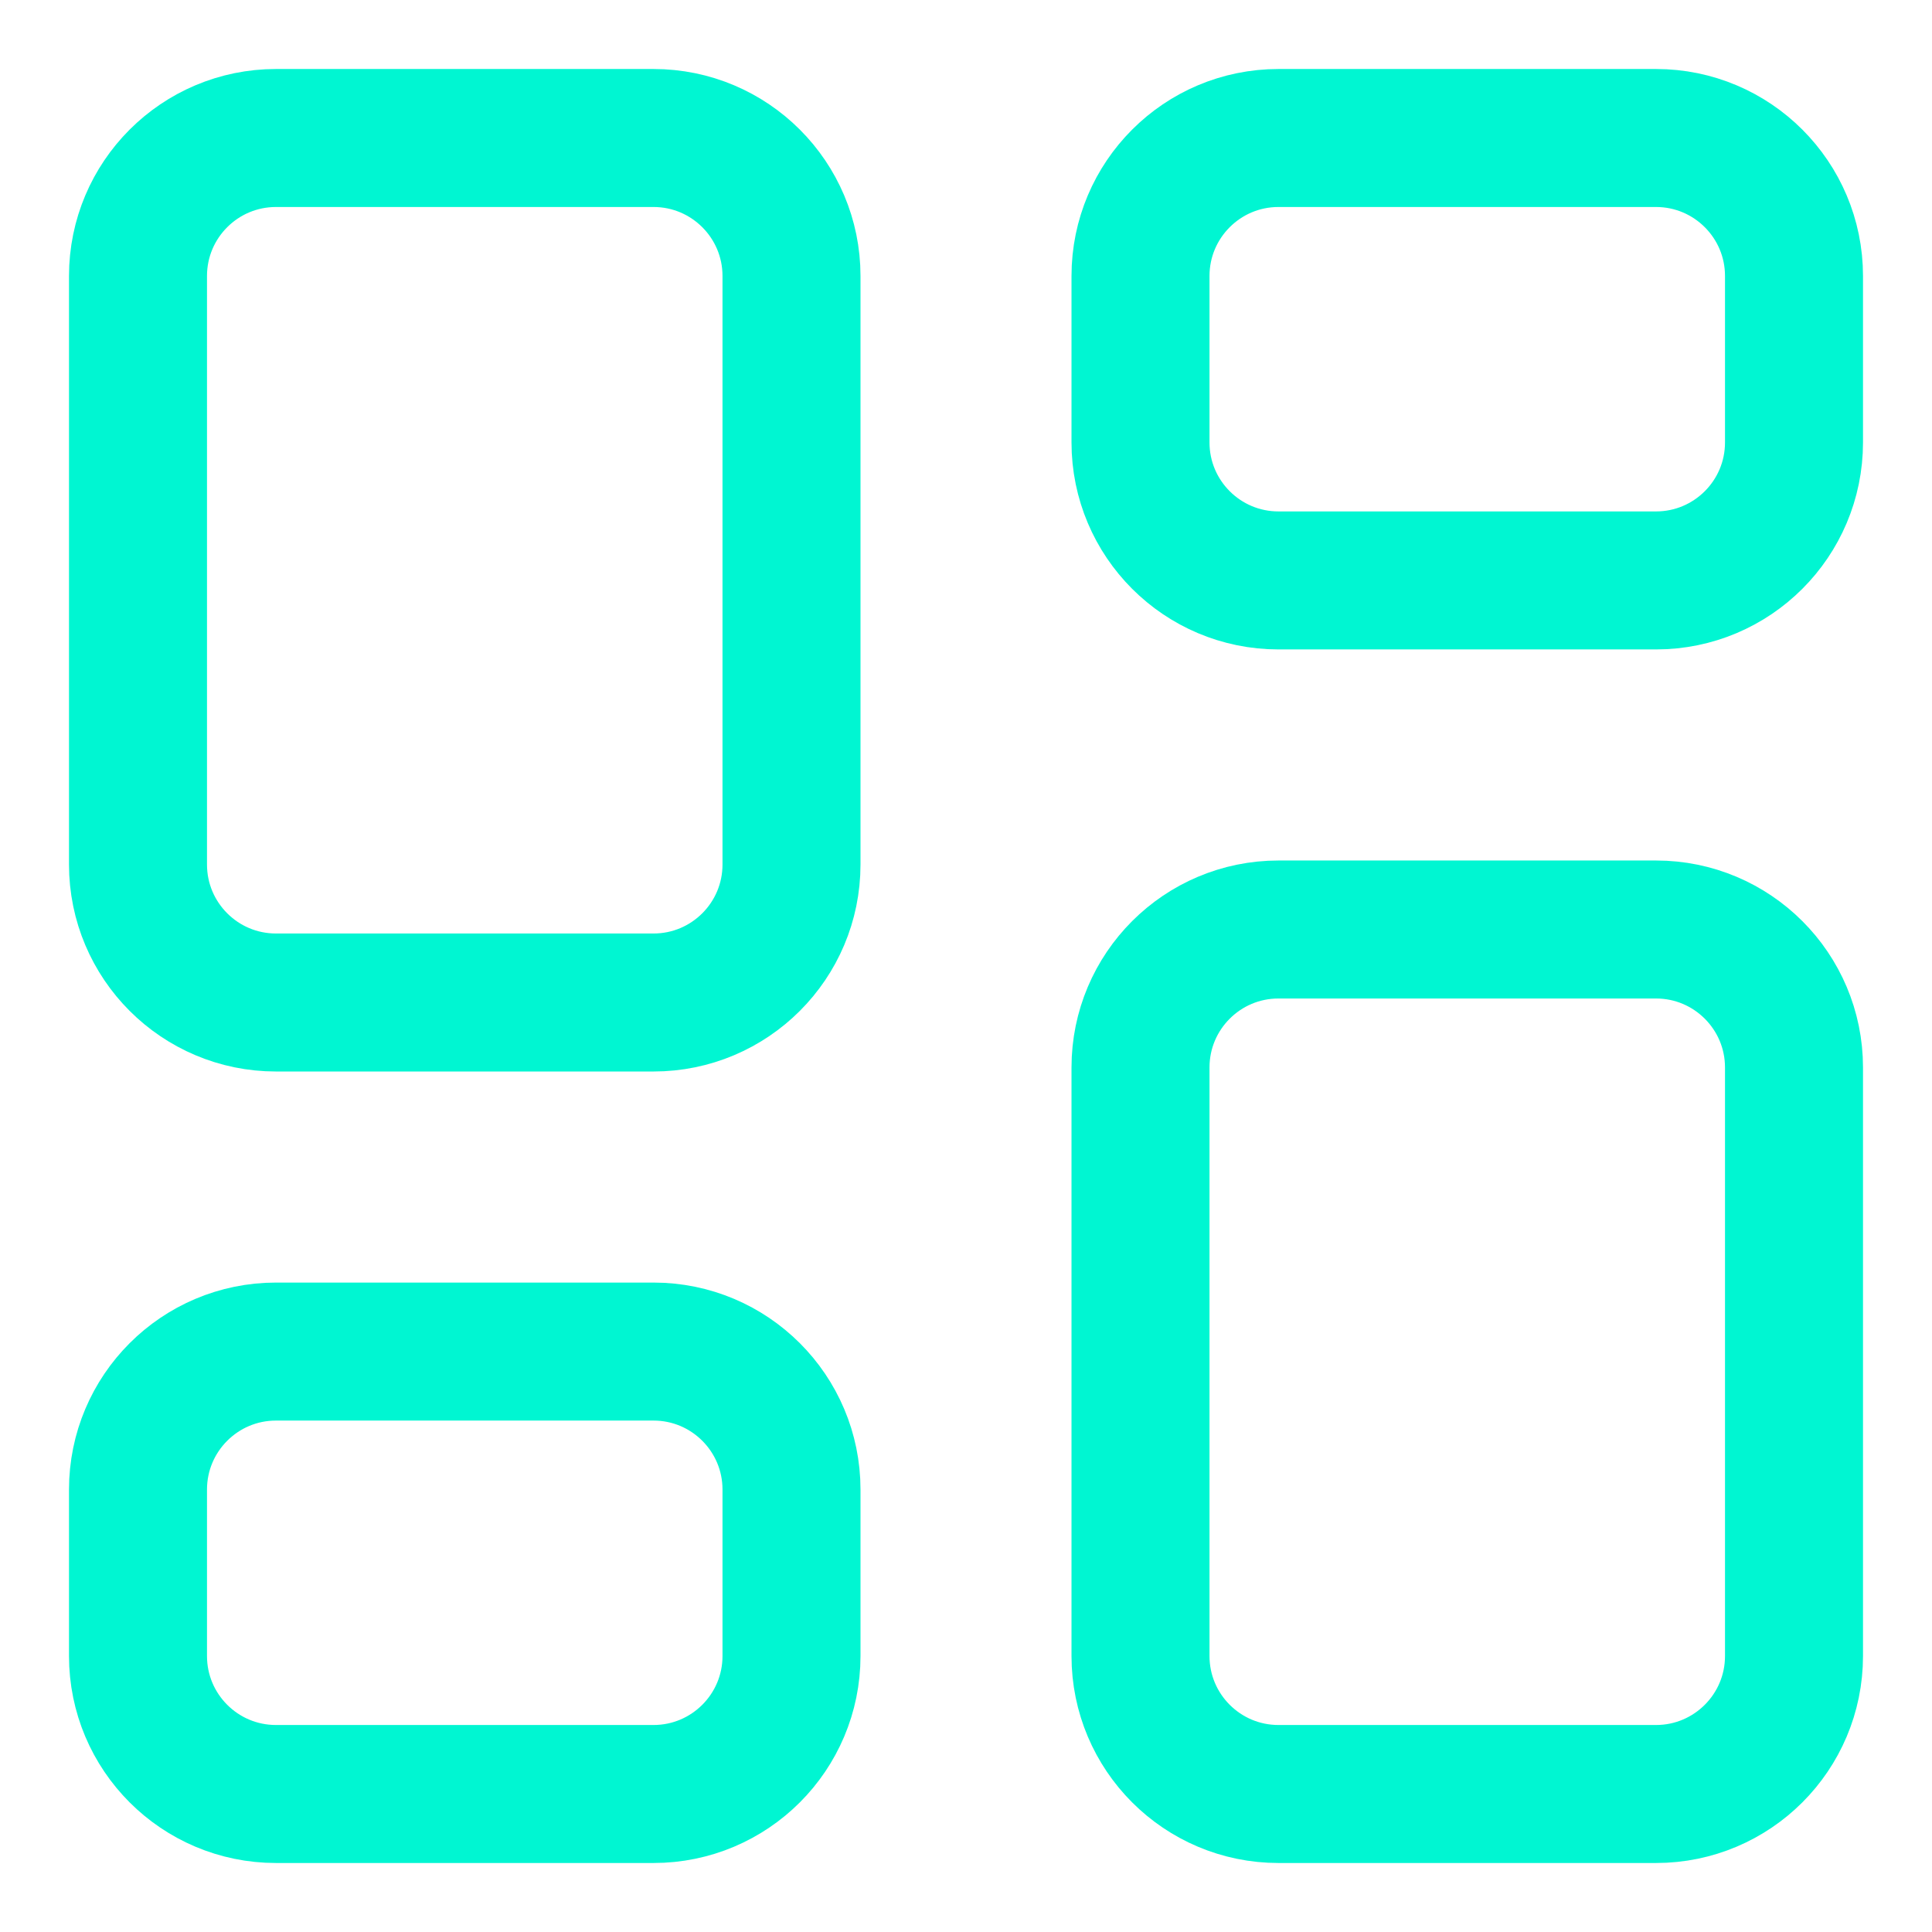
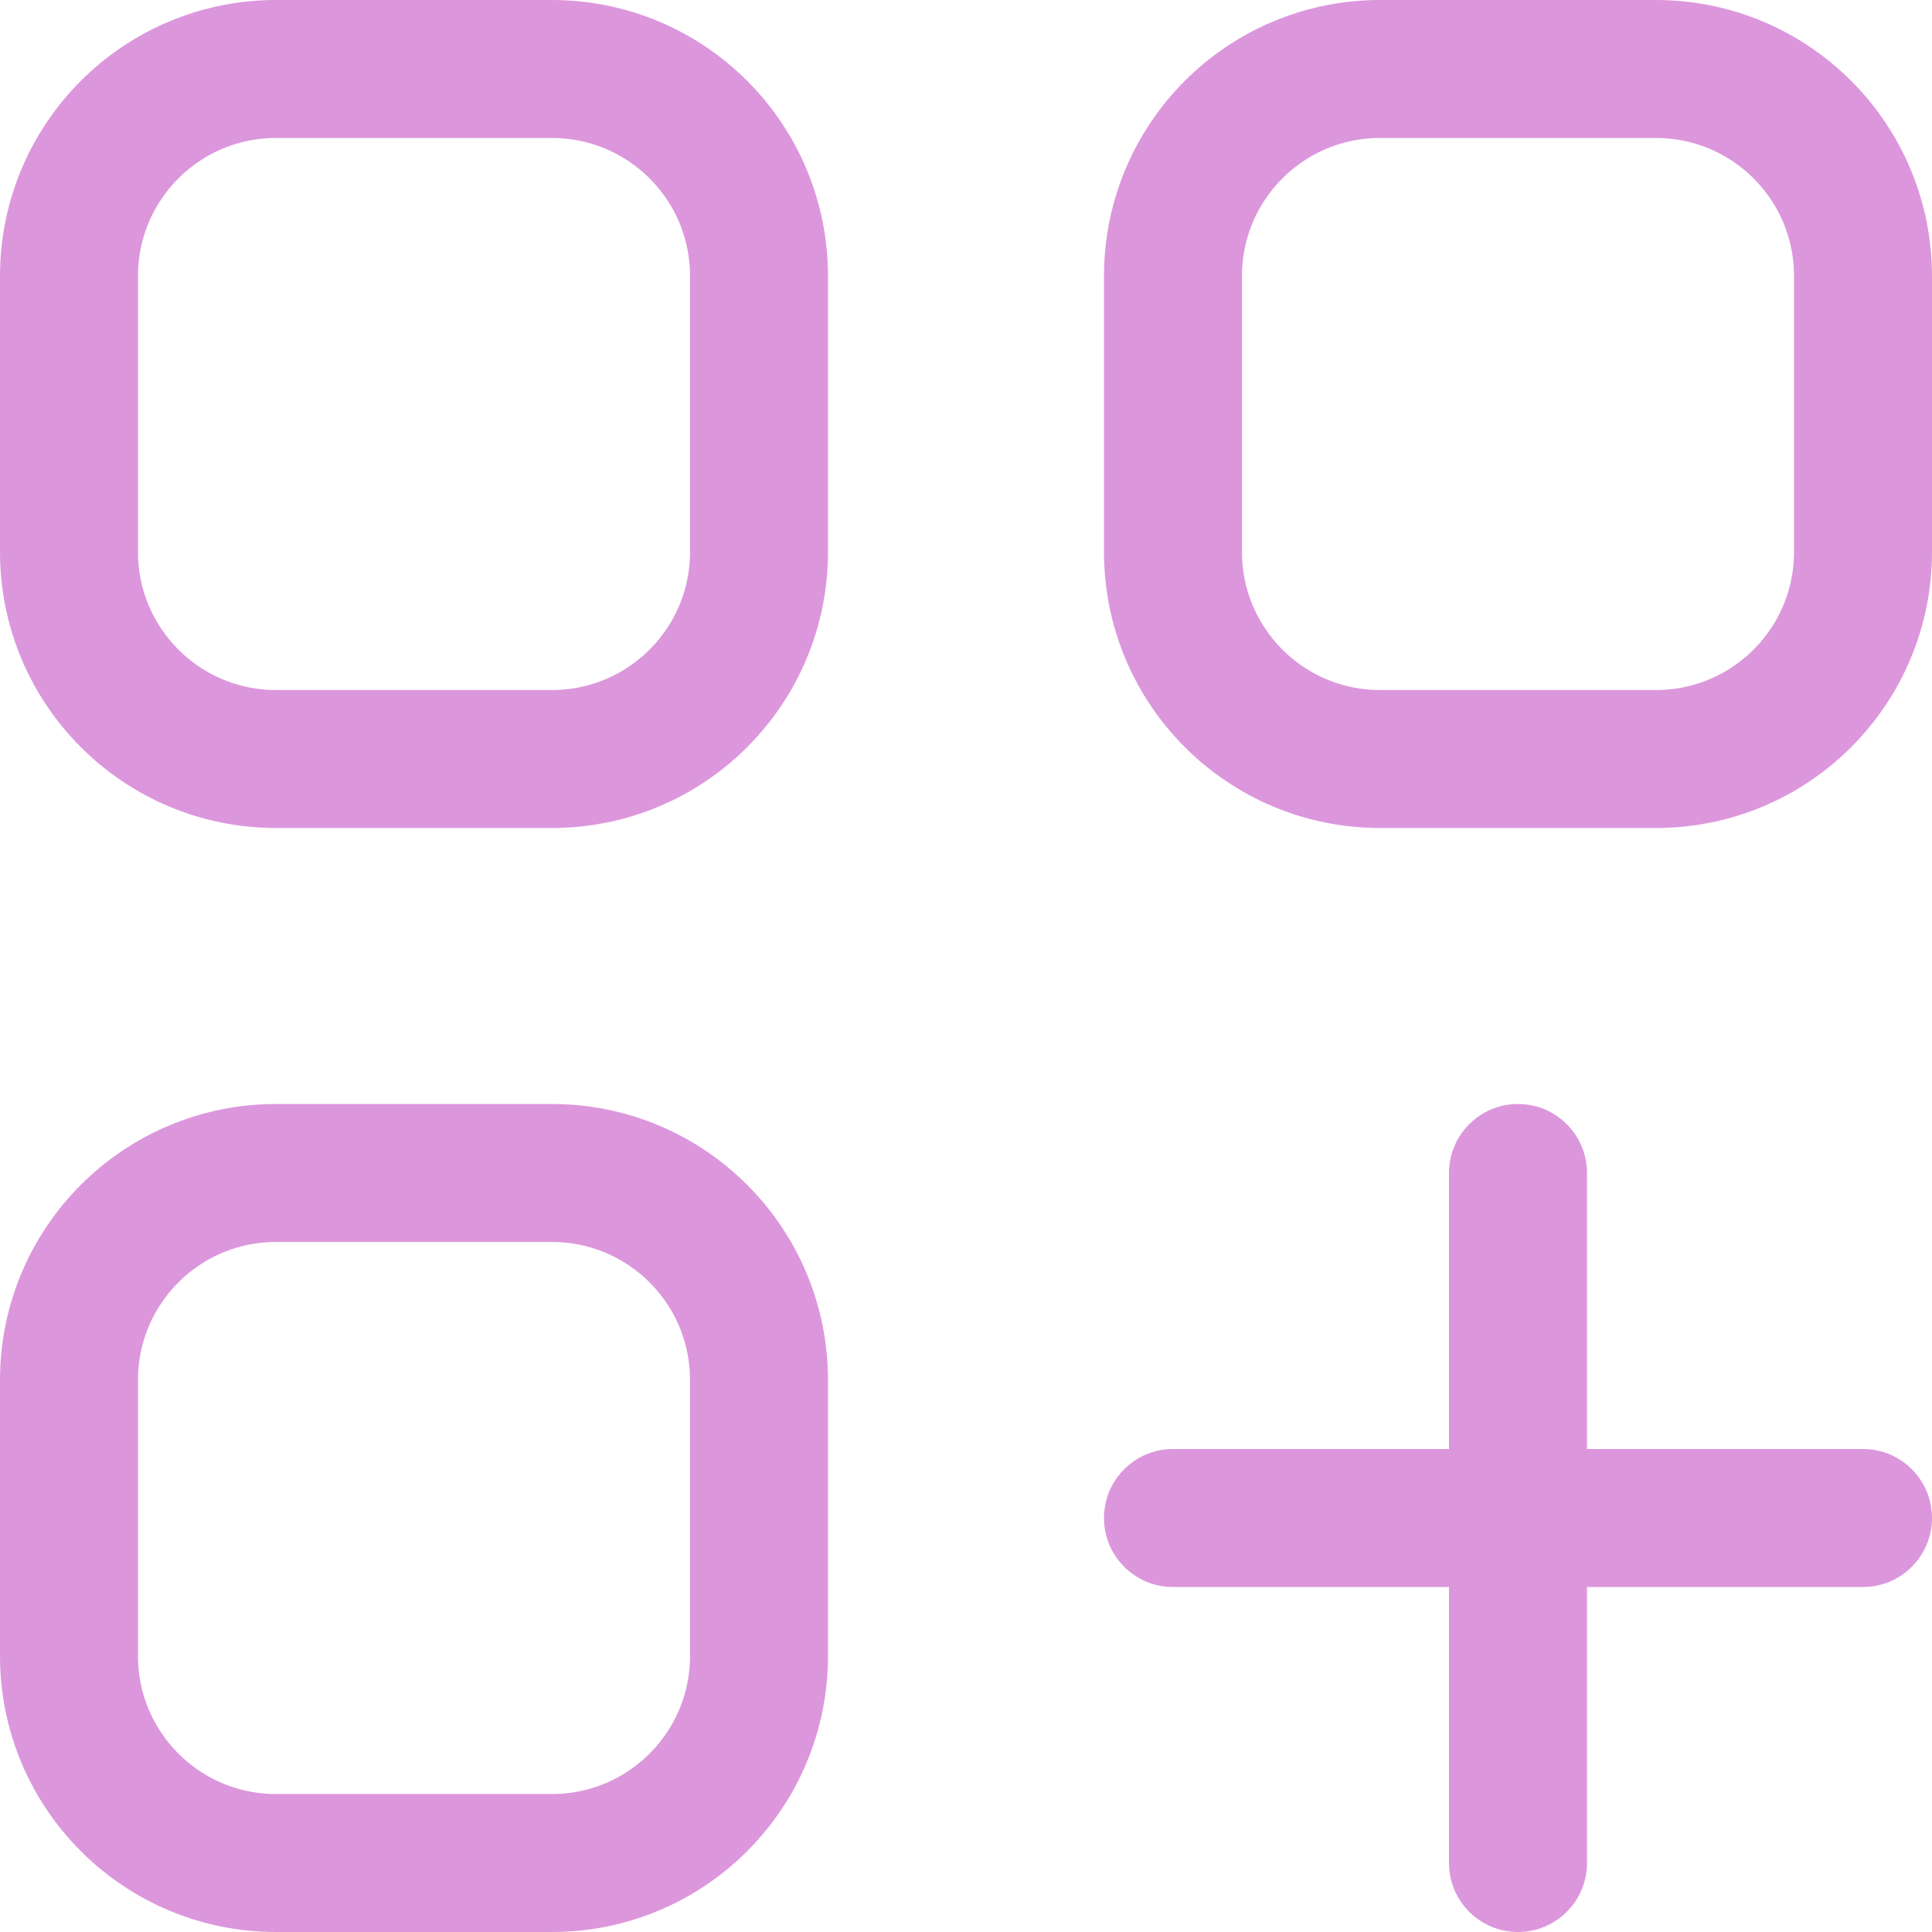
- <svg xmlns="http://www.w3.org/2000/svg" width="28px" height="28px" viewBox="0 0 28 28" version="1.1">
-   <defs />
-   <g id="Page-2" stroke="none" stroke-width="1" fill="none" fill-rule="evenodd">
-     <g id="wallet_1440" transform="translate(-21, -146)" fill-rule="nonzero" stroke="#00F6D2" stroke-width="2">
-       <g id="menu">
-         <g id="dashboard" transform="translate(21, 146)">
-           <rect id="Rectangle-path" x="16.529" y="2" width="9.471" height="6.412" rx="2" />
-           <rect id="Rectangle-path" x="2" y="2" width="9.471" height="12.529" rx="2" />
-           <rect id="Rectangle-path" x="2" y="19.588" width="9.471" height="6.412" rx="2" />
-           <rect id="Rectangle-path" x="16.529" y="13.471" width="9.471" height="12.529" rx="2" />
-         </g>
+ <svg xmlns="http://www.w3.org/2000/svg" width="28" height="28" viewBox="0 0 28 28">
+   <g fill="none" fill-rule="evenodd">
+     <g>
+       <g transform="translate(-20 -20) translate(20 20)">
+         <rect width="10" height="10" x="1" y="1" stroke="#DC97DC" stroke-width="2" rx="3" />
+         <rect width="10" height="10" x="1" y="17" stroke="#DC97DC" stroke-width="2" rx="3" />
+         <rect width="10" height="10" x="17" y="1" stroke="#DC97DC" stroke-width="2" rx="3" />
+         <rect width="2" height="12" x="21" y="16" fill="#DC97DC" rx="1" />
+         <rect width="2" height="12" x="21" y="16" fill="#DC97DC" rx="1" transform="rotate(90 22 22)" />
      </g>
    </g>
  </g>
</svg>
